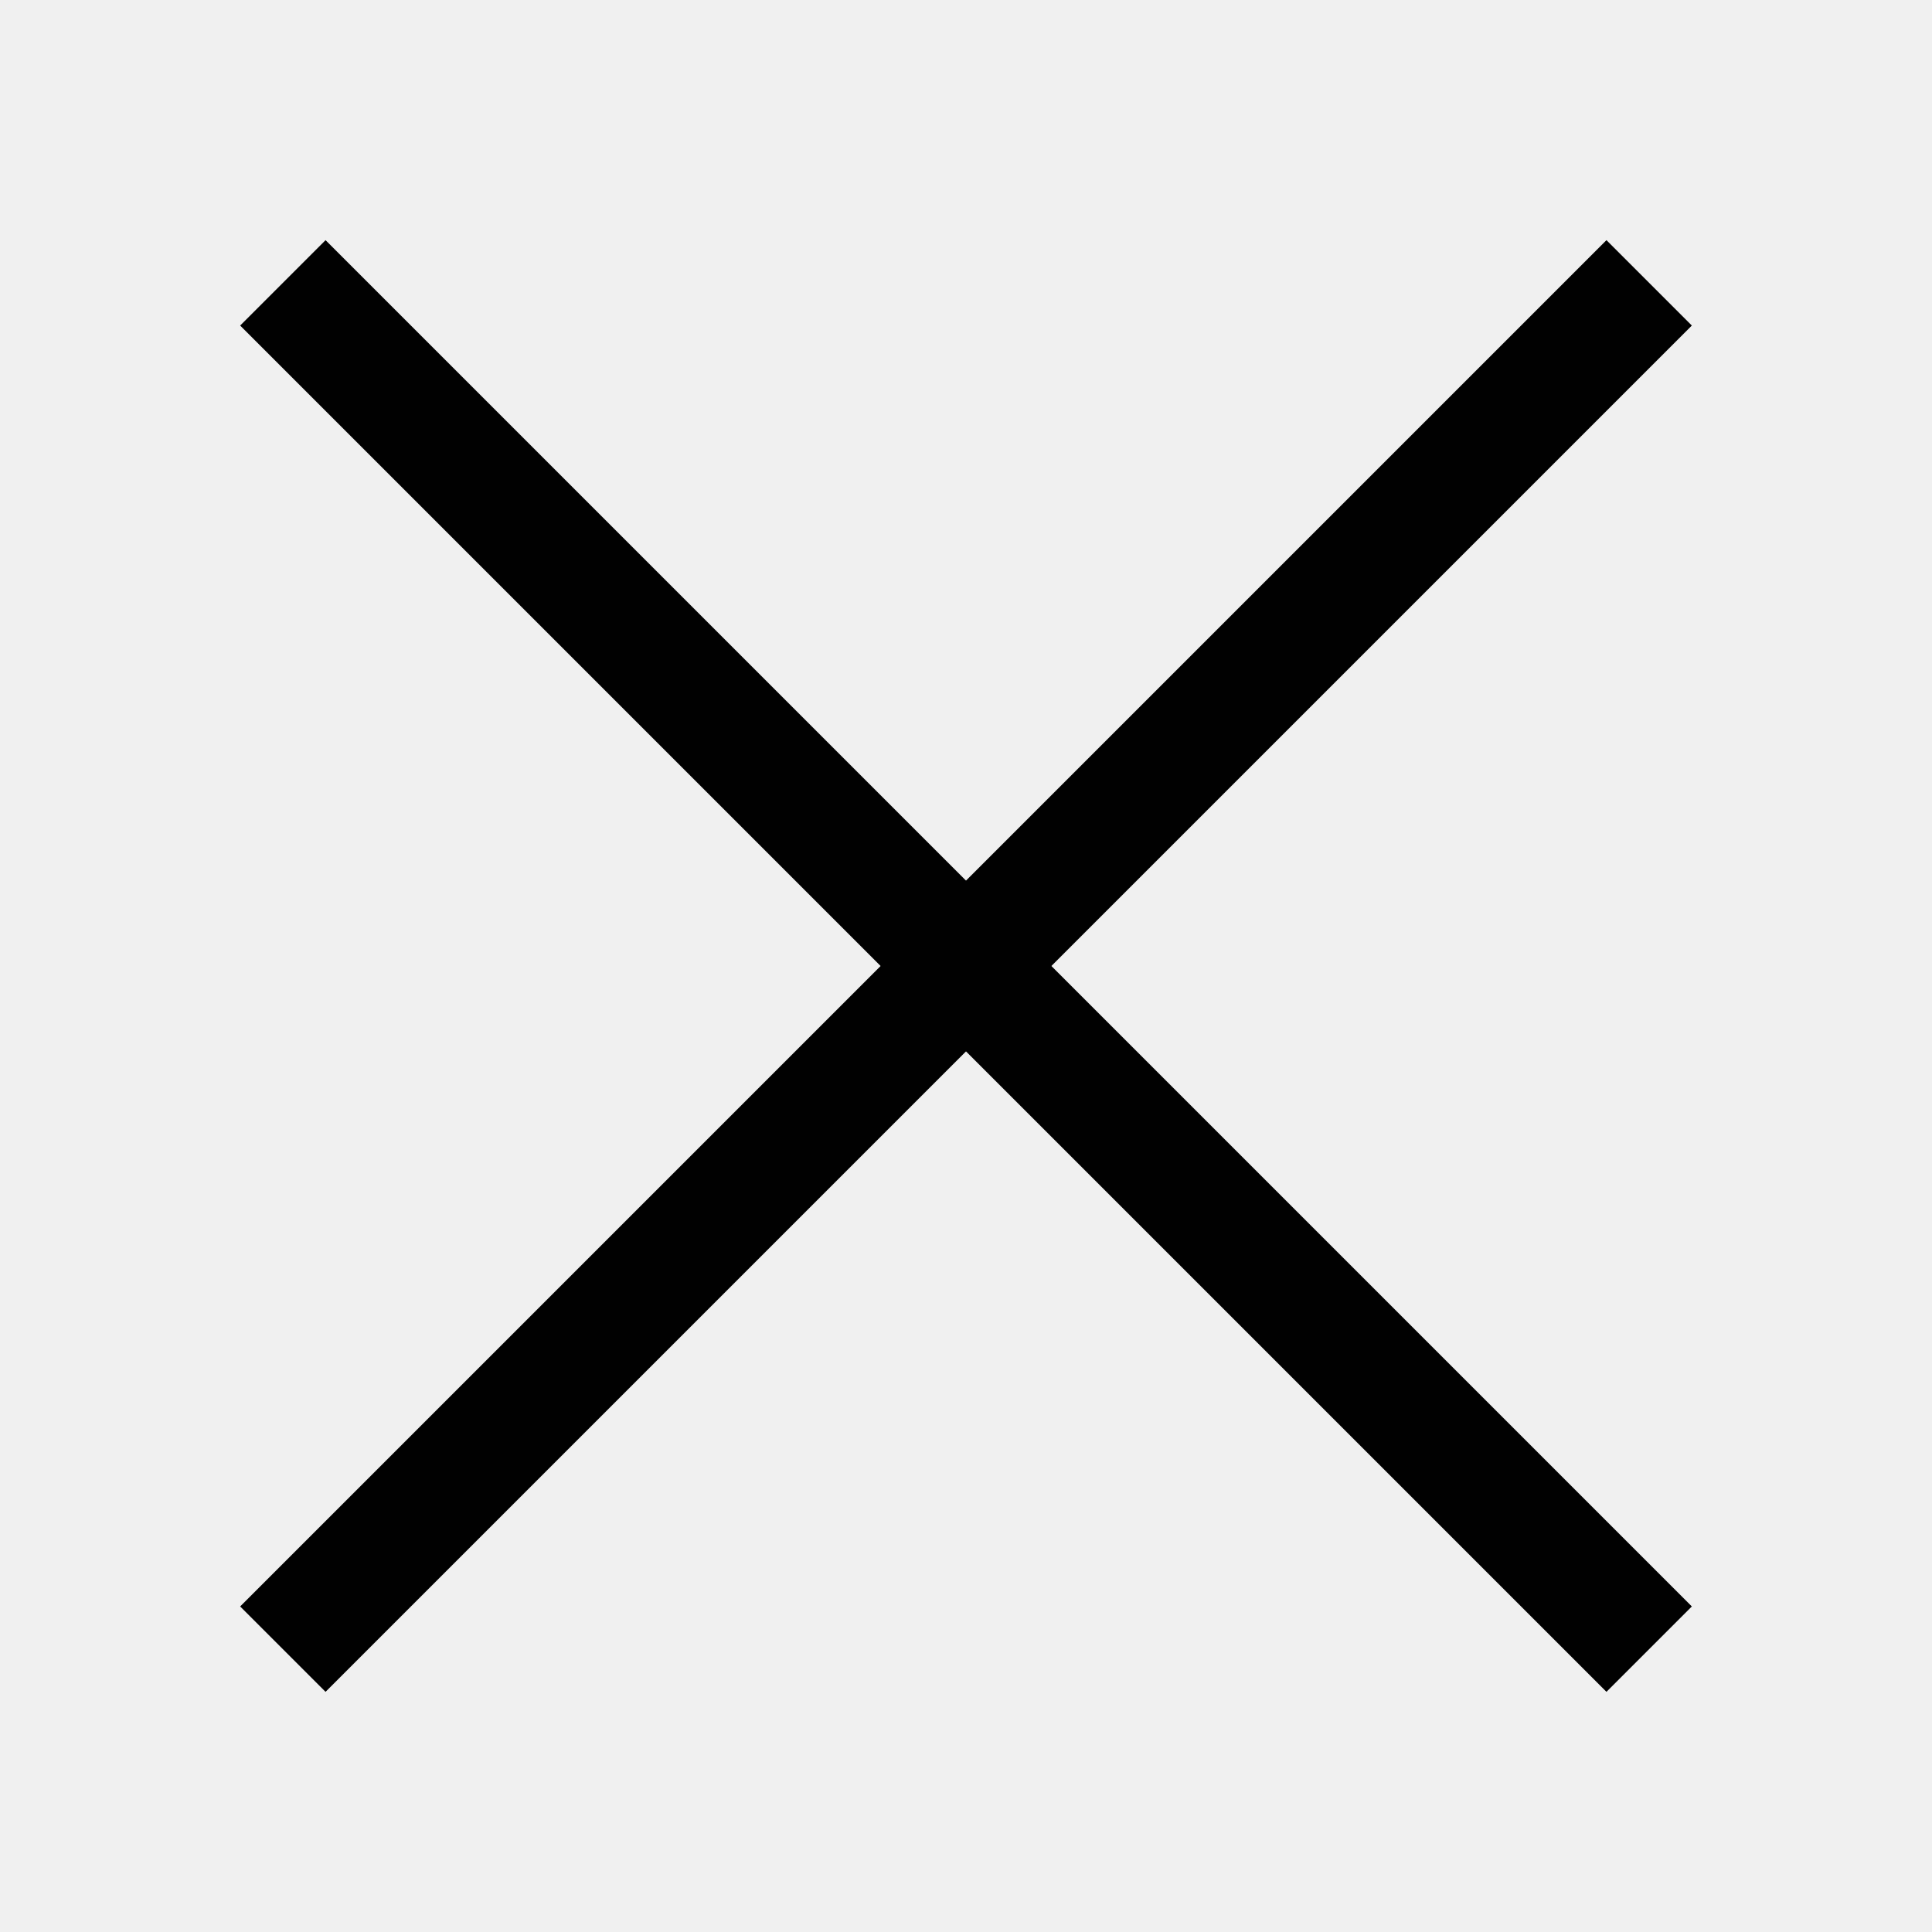
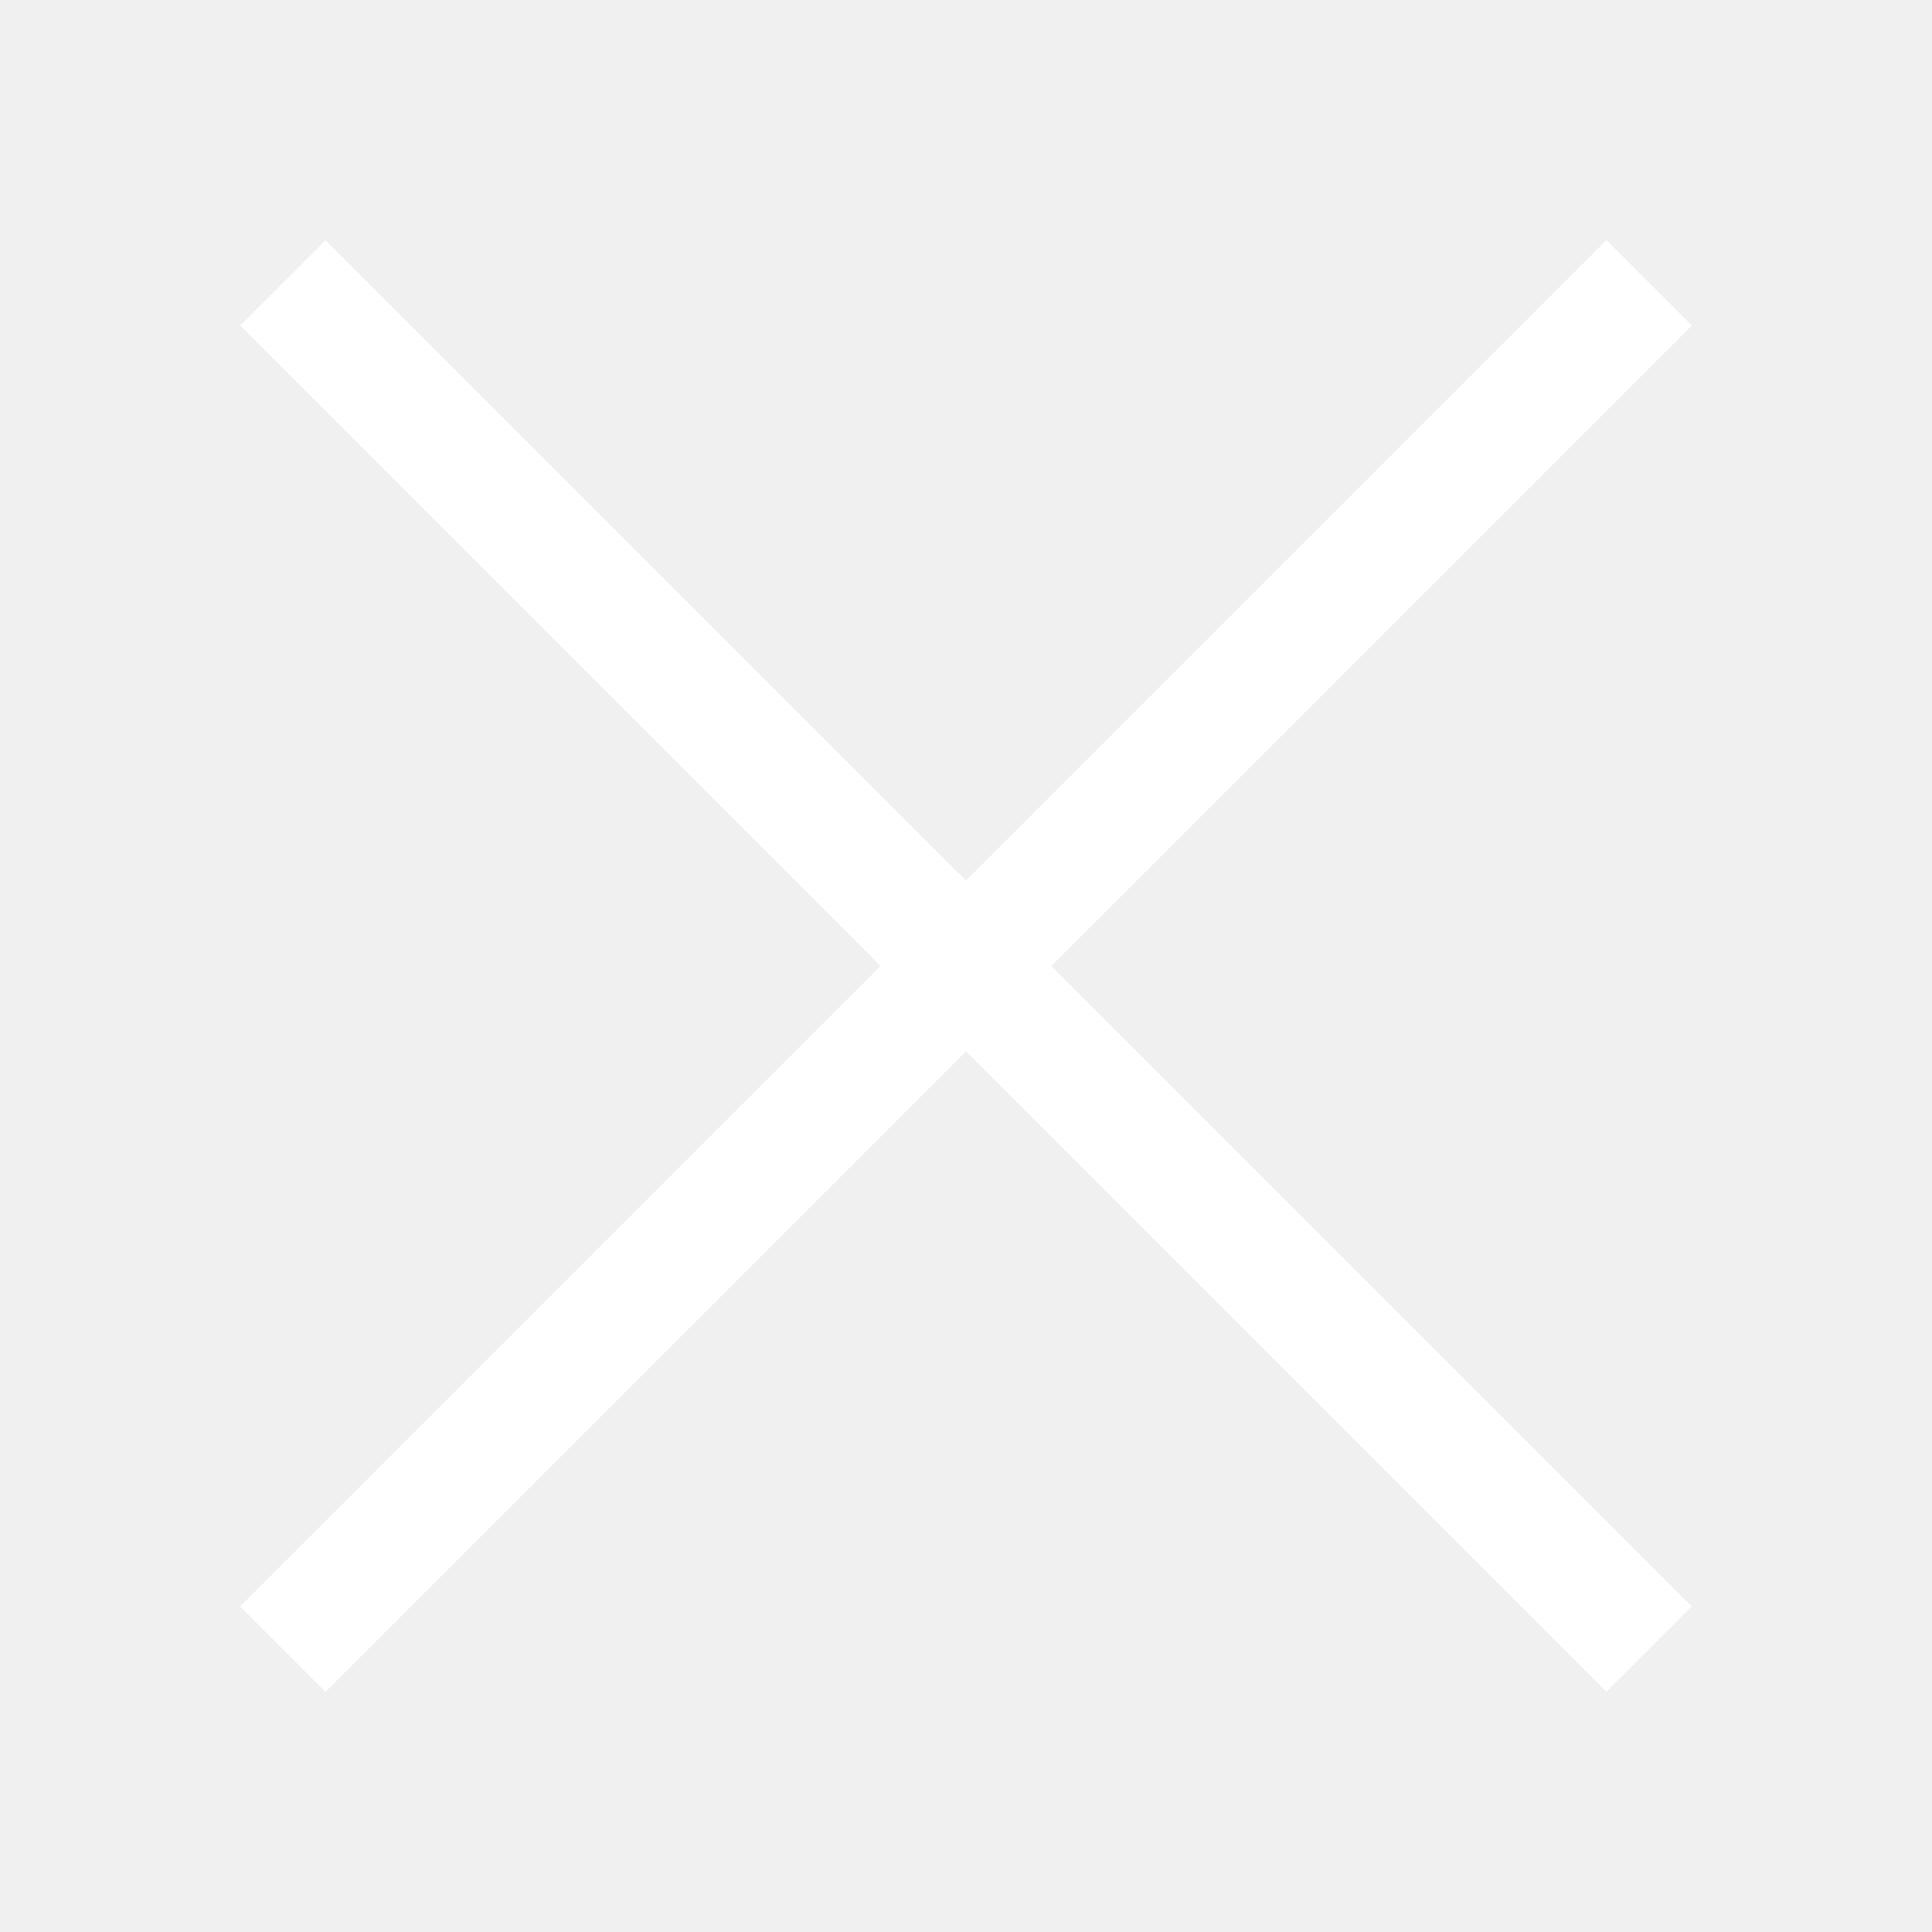
<svg xmlns="http://www.w3.org/2000/svg" data-name="Layer 1" viewBox="0 0 64 64">
-   <line x1="9.37" x2="54.63" y1="9.37" y2="54.63" fill="none" stroke="#010101" stroke-miterlimit="10" stroke-width="4" />
-   <line x1="9.37" x2="54.63" y1="54.63" y2="9.37" fill="none" stroke="#010101" stroke-miterlimit="10" stroke-width="4" />
+   <line x1="9.37" x2="54.63" y1="9.37" y2="54.63" fill="none" stroke="white" stroke-miterlimit="10" stroke-width="4" />
+   <line x1="9.37" x2="54.63" y1="54.63" y2="9.37" fill="none" stroke="white" stroke-miterlimit="10" stroke-width="4" />
</svg>
